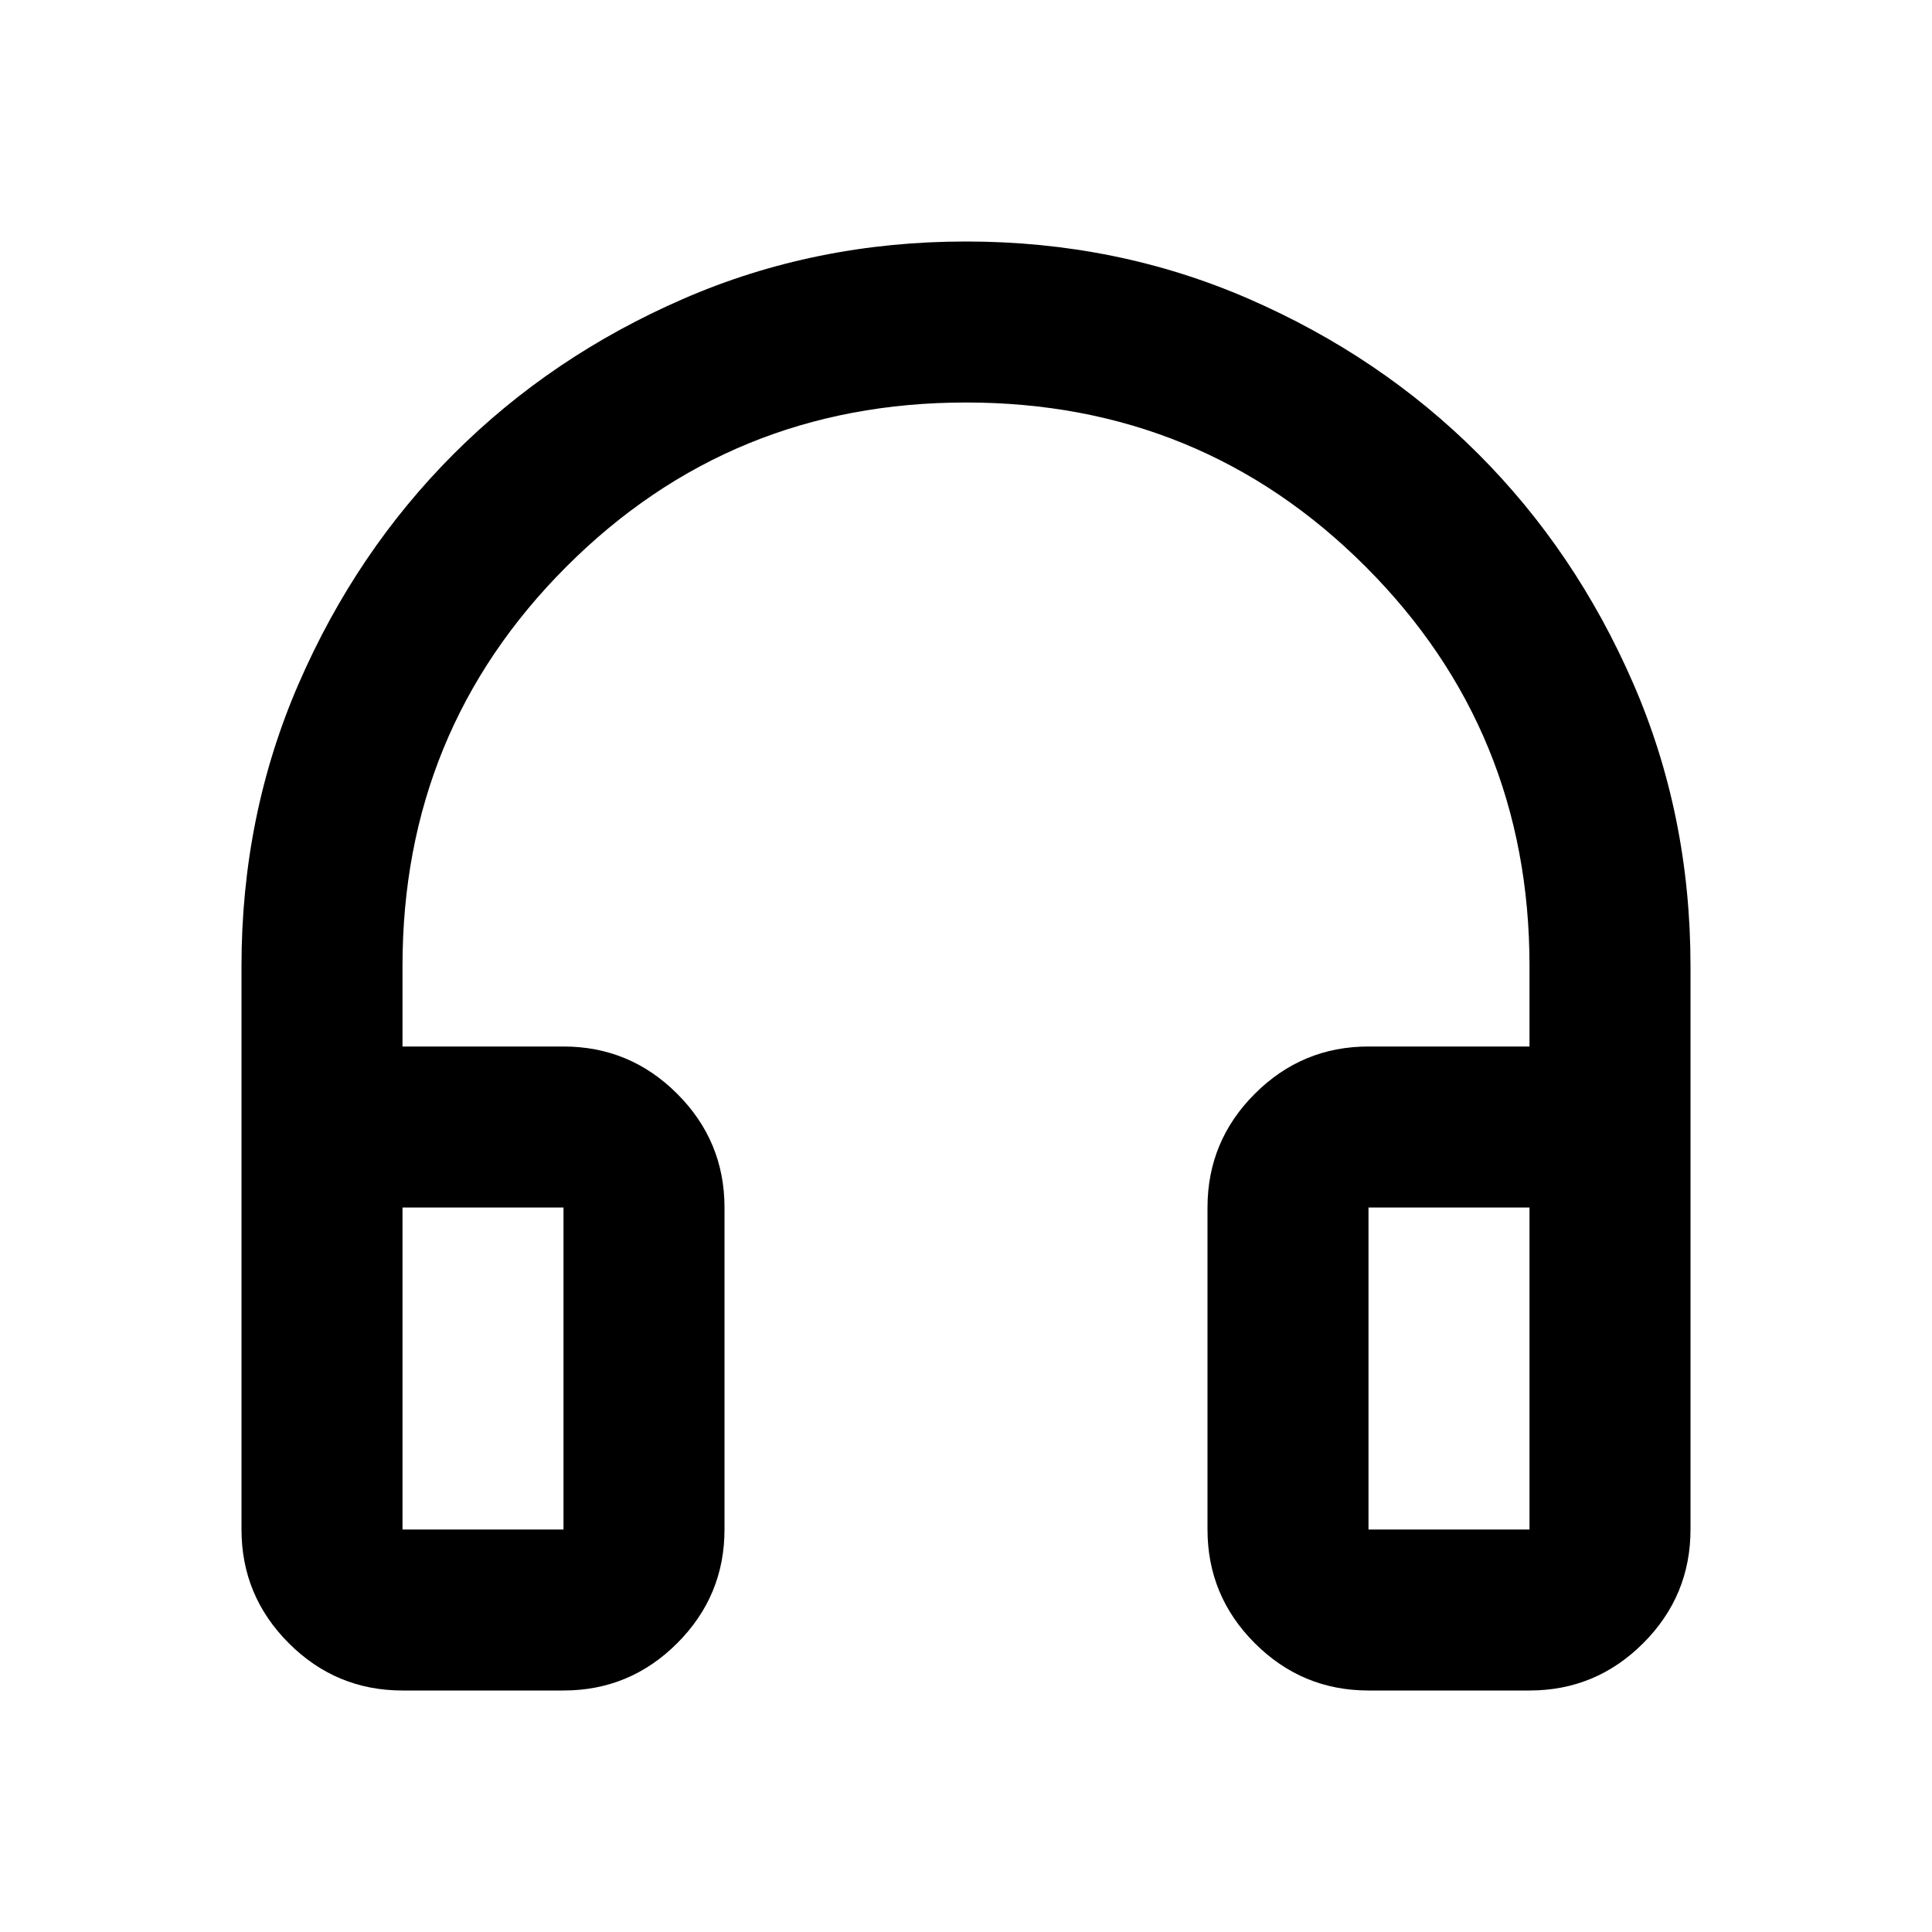
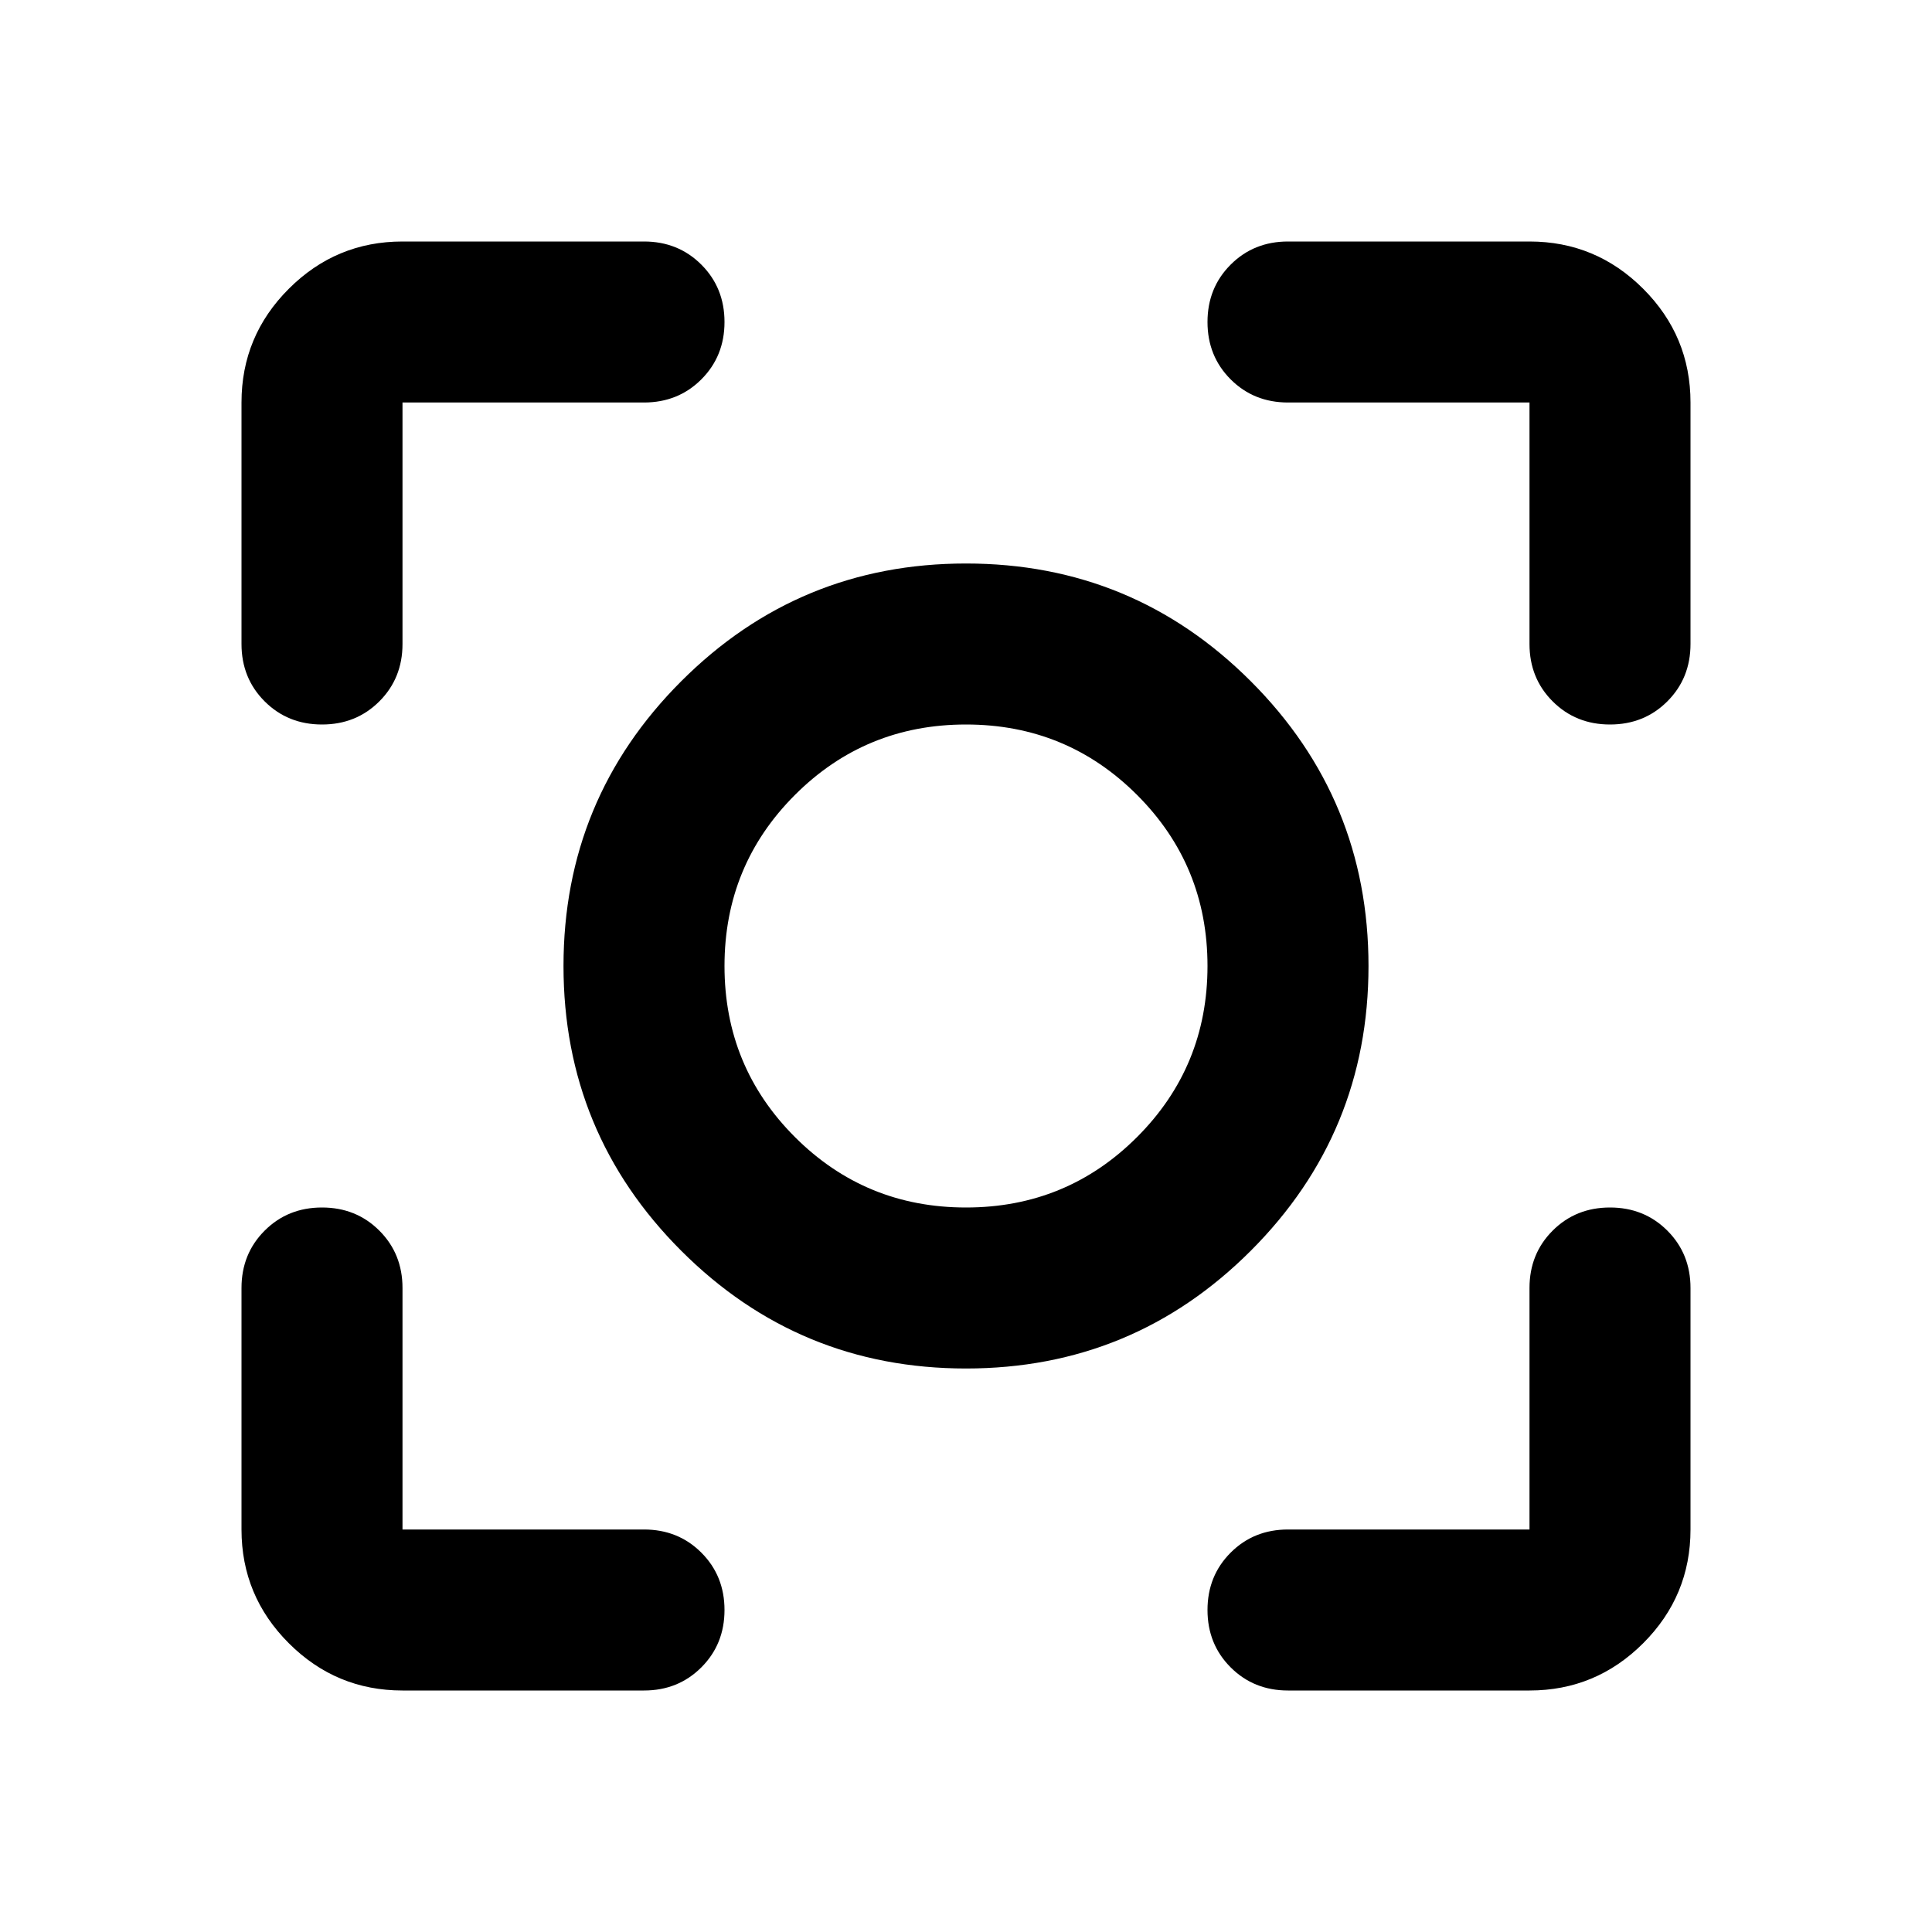
<svg xmlns="http://www.w3.org/2000/svg" viewBox="0 -960 960 960" width="24" height="24" fill="currentColor" aria-hidden="true">
-   <path d="M280-120h-80q-33 0-56.5-23.5T120-200v-280q0-75 28.5-140.5t77-114q48.5-48.5 114-77T480-840q75 0 140.5 28.5t114 77q48.5 48.5 77 114T840-480v280q0 33-23.5 56.5T760-120h-80q-33 0-56.5-23.5T600-200v-160q0-33 23.5-56.5T680-440h80v-40q0-117-81.5-198.5T480-760q-117 0-198.5 81.5T200-480v40h80q33 0 56.5 23.5T360-360v160q0 33-23.5 56.5T280-120Zm0-240h-80v160h80v-160Zm400 0v160h80v-160h-80Zm-400 0h-80 80Zm400 0h80-80Z" />
+   <path d="M200-120q-33 0-56.5-23.5T120-200v-120q0-17 11.5-28.5T160-360q17 0 28.5 11.5T200-320v120h120q17 0 28.5 11.5T360-160q0 17-11.5 28.5T320-120H200Zm560 0H640q-17 0-28.5-11.5T600-160q0-17 11.5-28.5T640-200h120v-120q0-17 11.5-28.5T800-360q17 0 28.5 11.5T840-320v120q0 33-23.5 56.5T760-120ZM120-640v-120q0-33 23.5-56.5T200-840h120q17 0 28.5 11.5T360-800q0 17-11.5 28.5T320-760H200v120q0 17-11.5 28.5T160-600q-17 0-28.5-11.5T120-640Zm640 0v-120H640q-17 0-28.5-11.5T600-800q0-17 11.5-28.5T640-840h120q33 0 56.5 23.5T840-760v120q0 17-11.5 28.5T800-600q-17 0-28.5-11.5T760-640ZM480-280q-83 0-141.5-58.5T280-480q0-83 58.5-141.5T480-680q83 0 141.5 58.5T680-480q0 83-58.5 141.5T480-280Zm0-80q50 0 85-35t35-85q0-50-35-85t-85-35q-50 0-85 35t-35 85q0 50 35 85t85 35Zm0-120Z" />
</svg>
